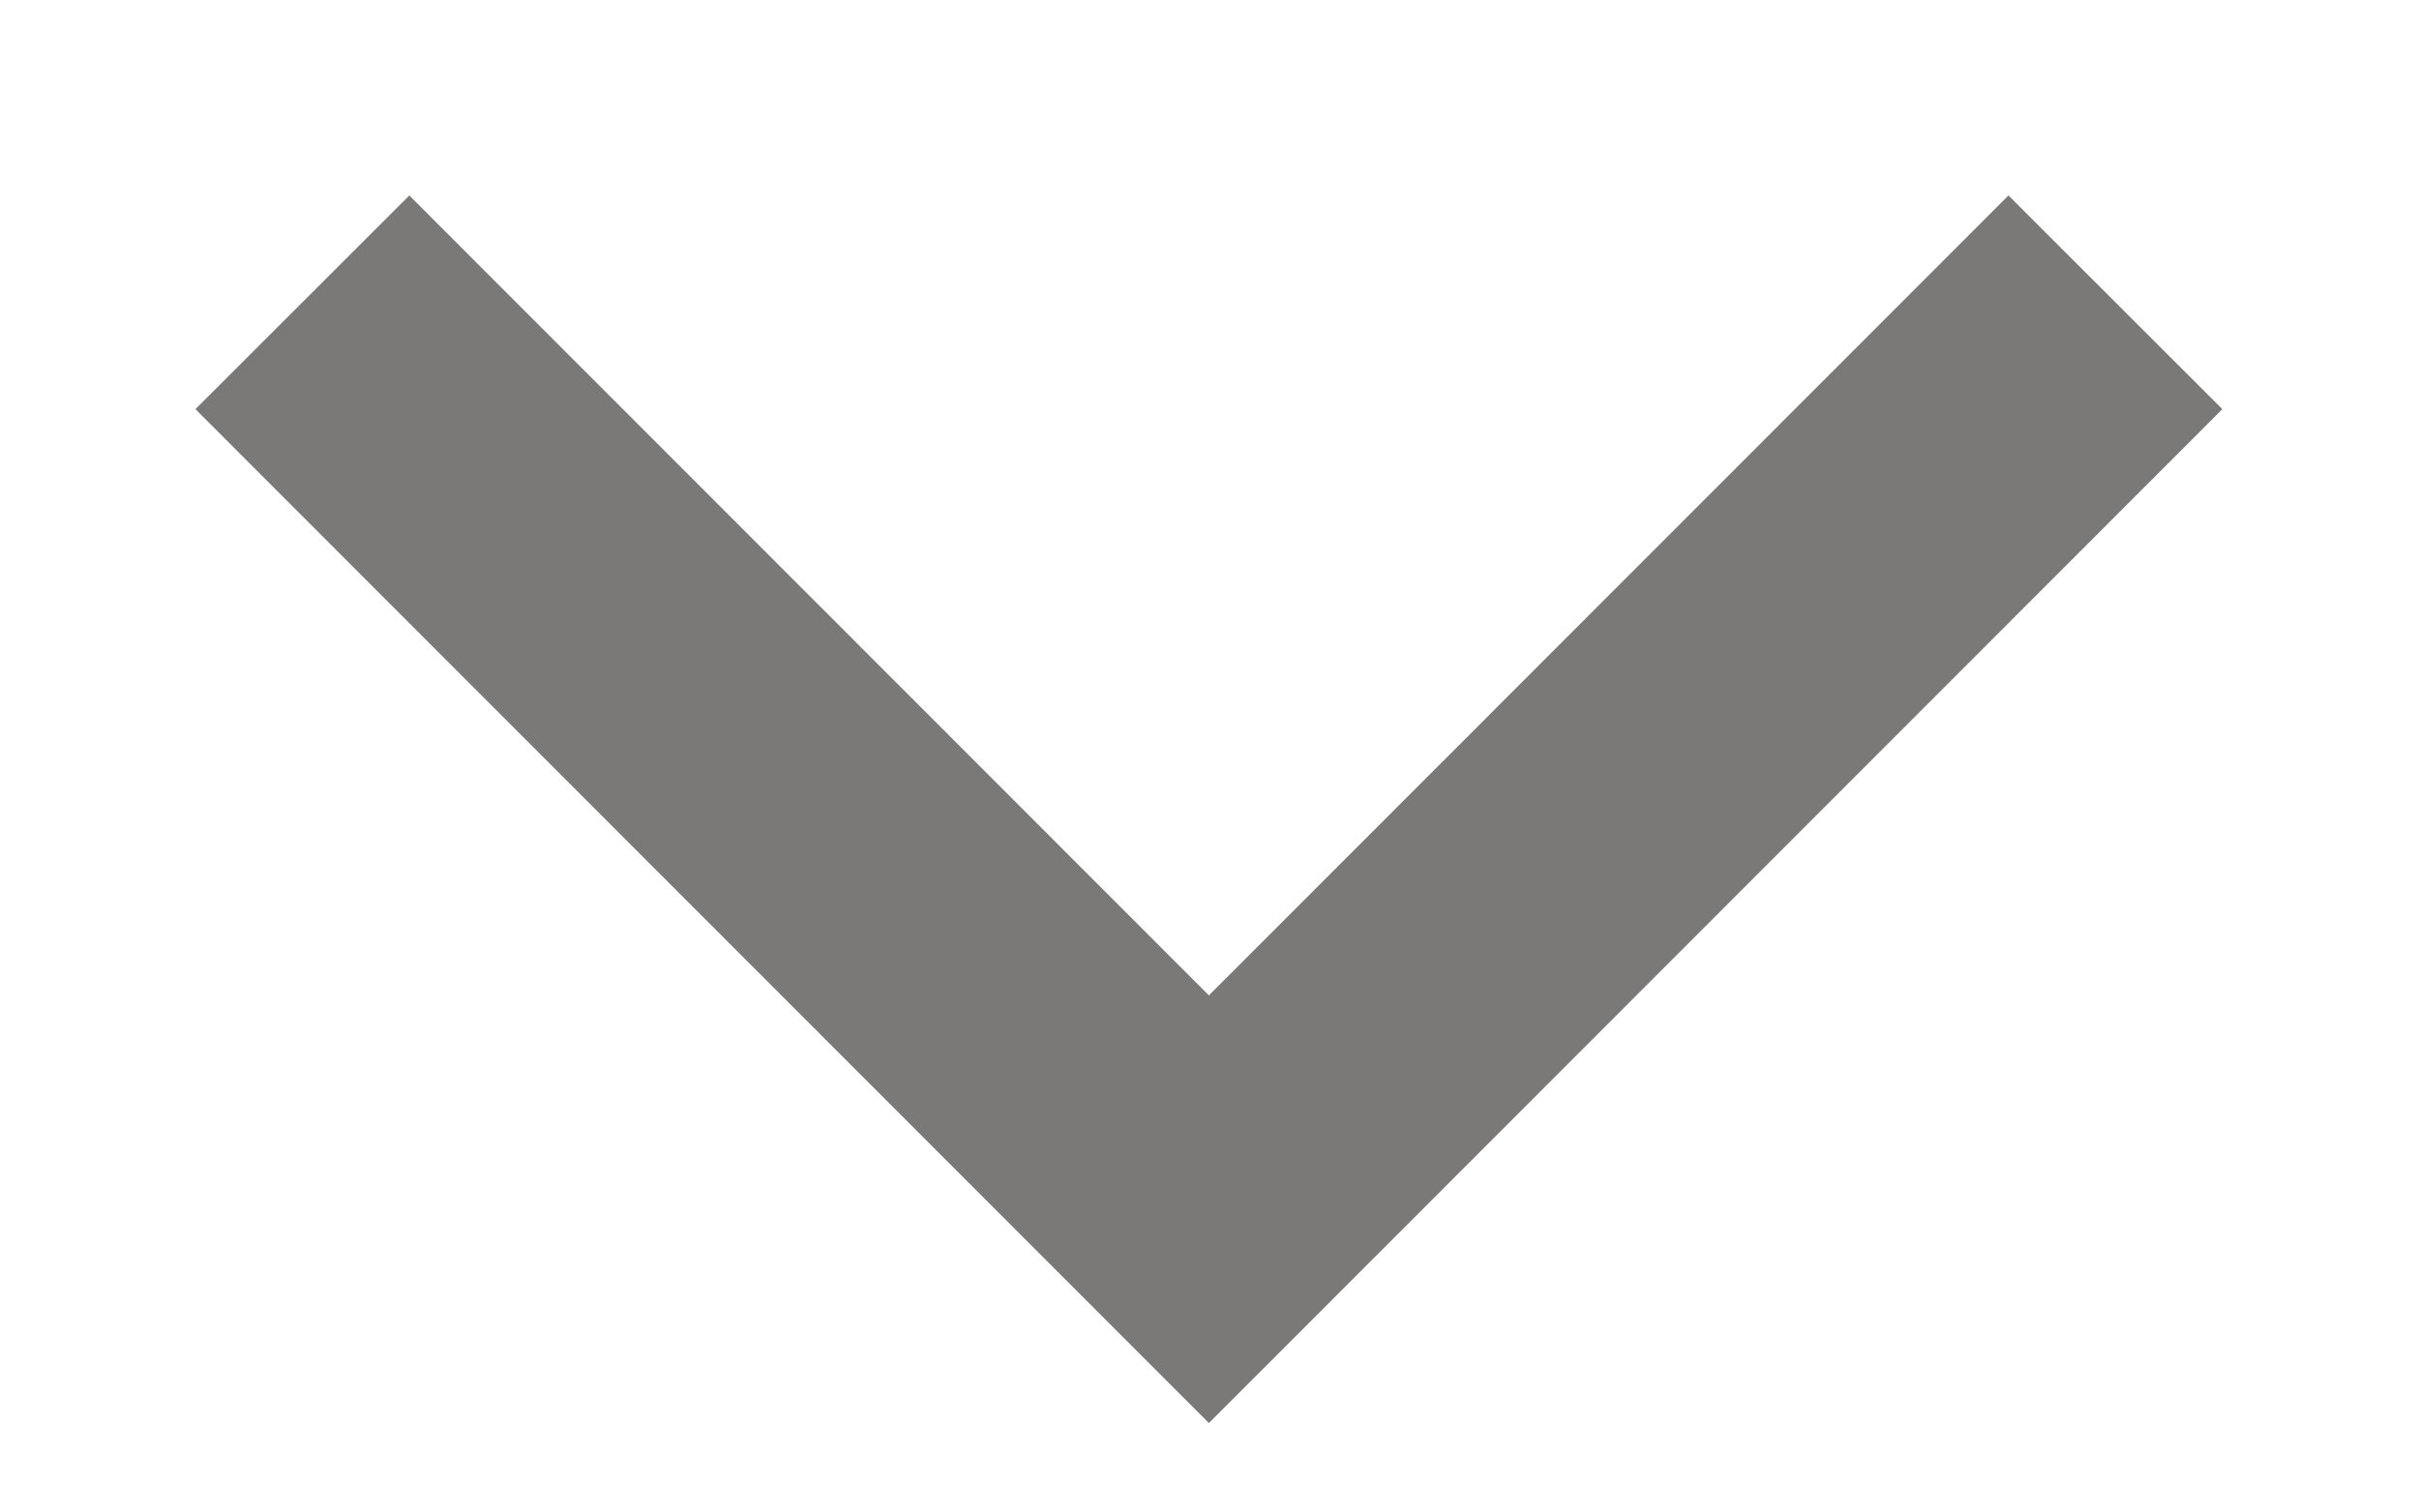
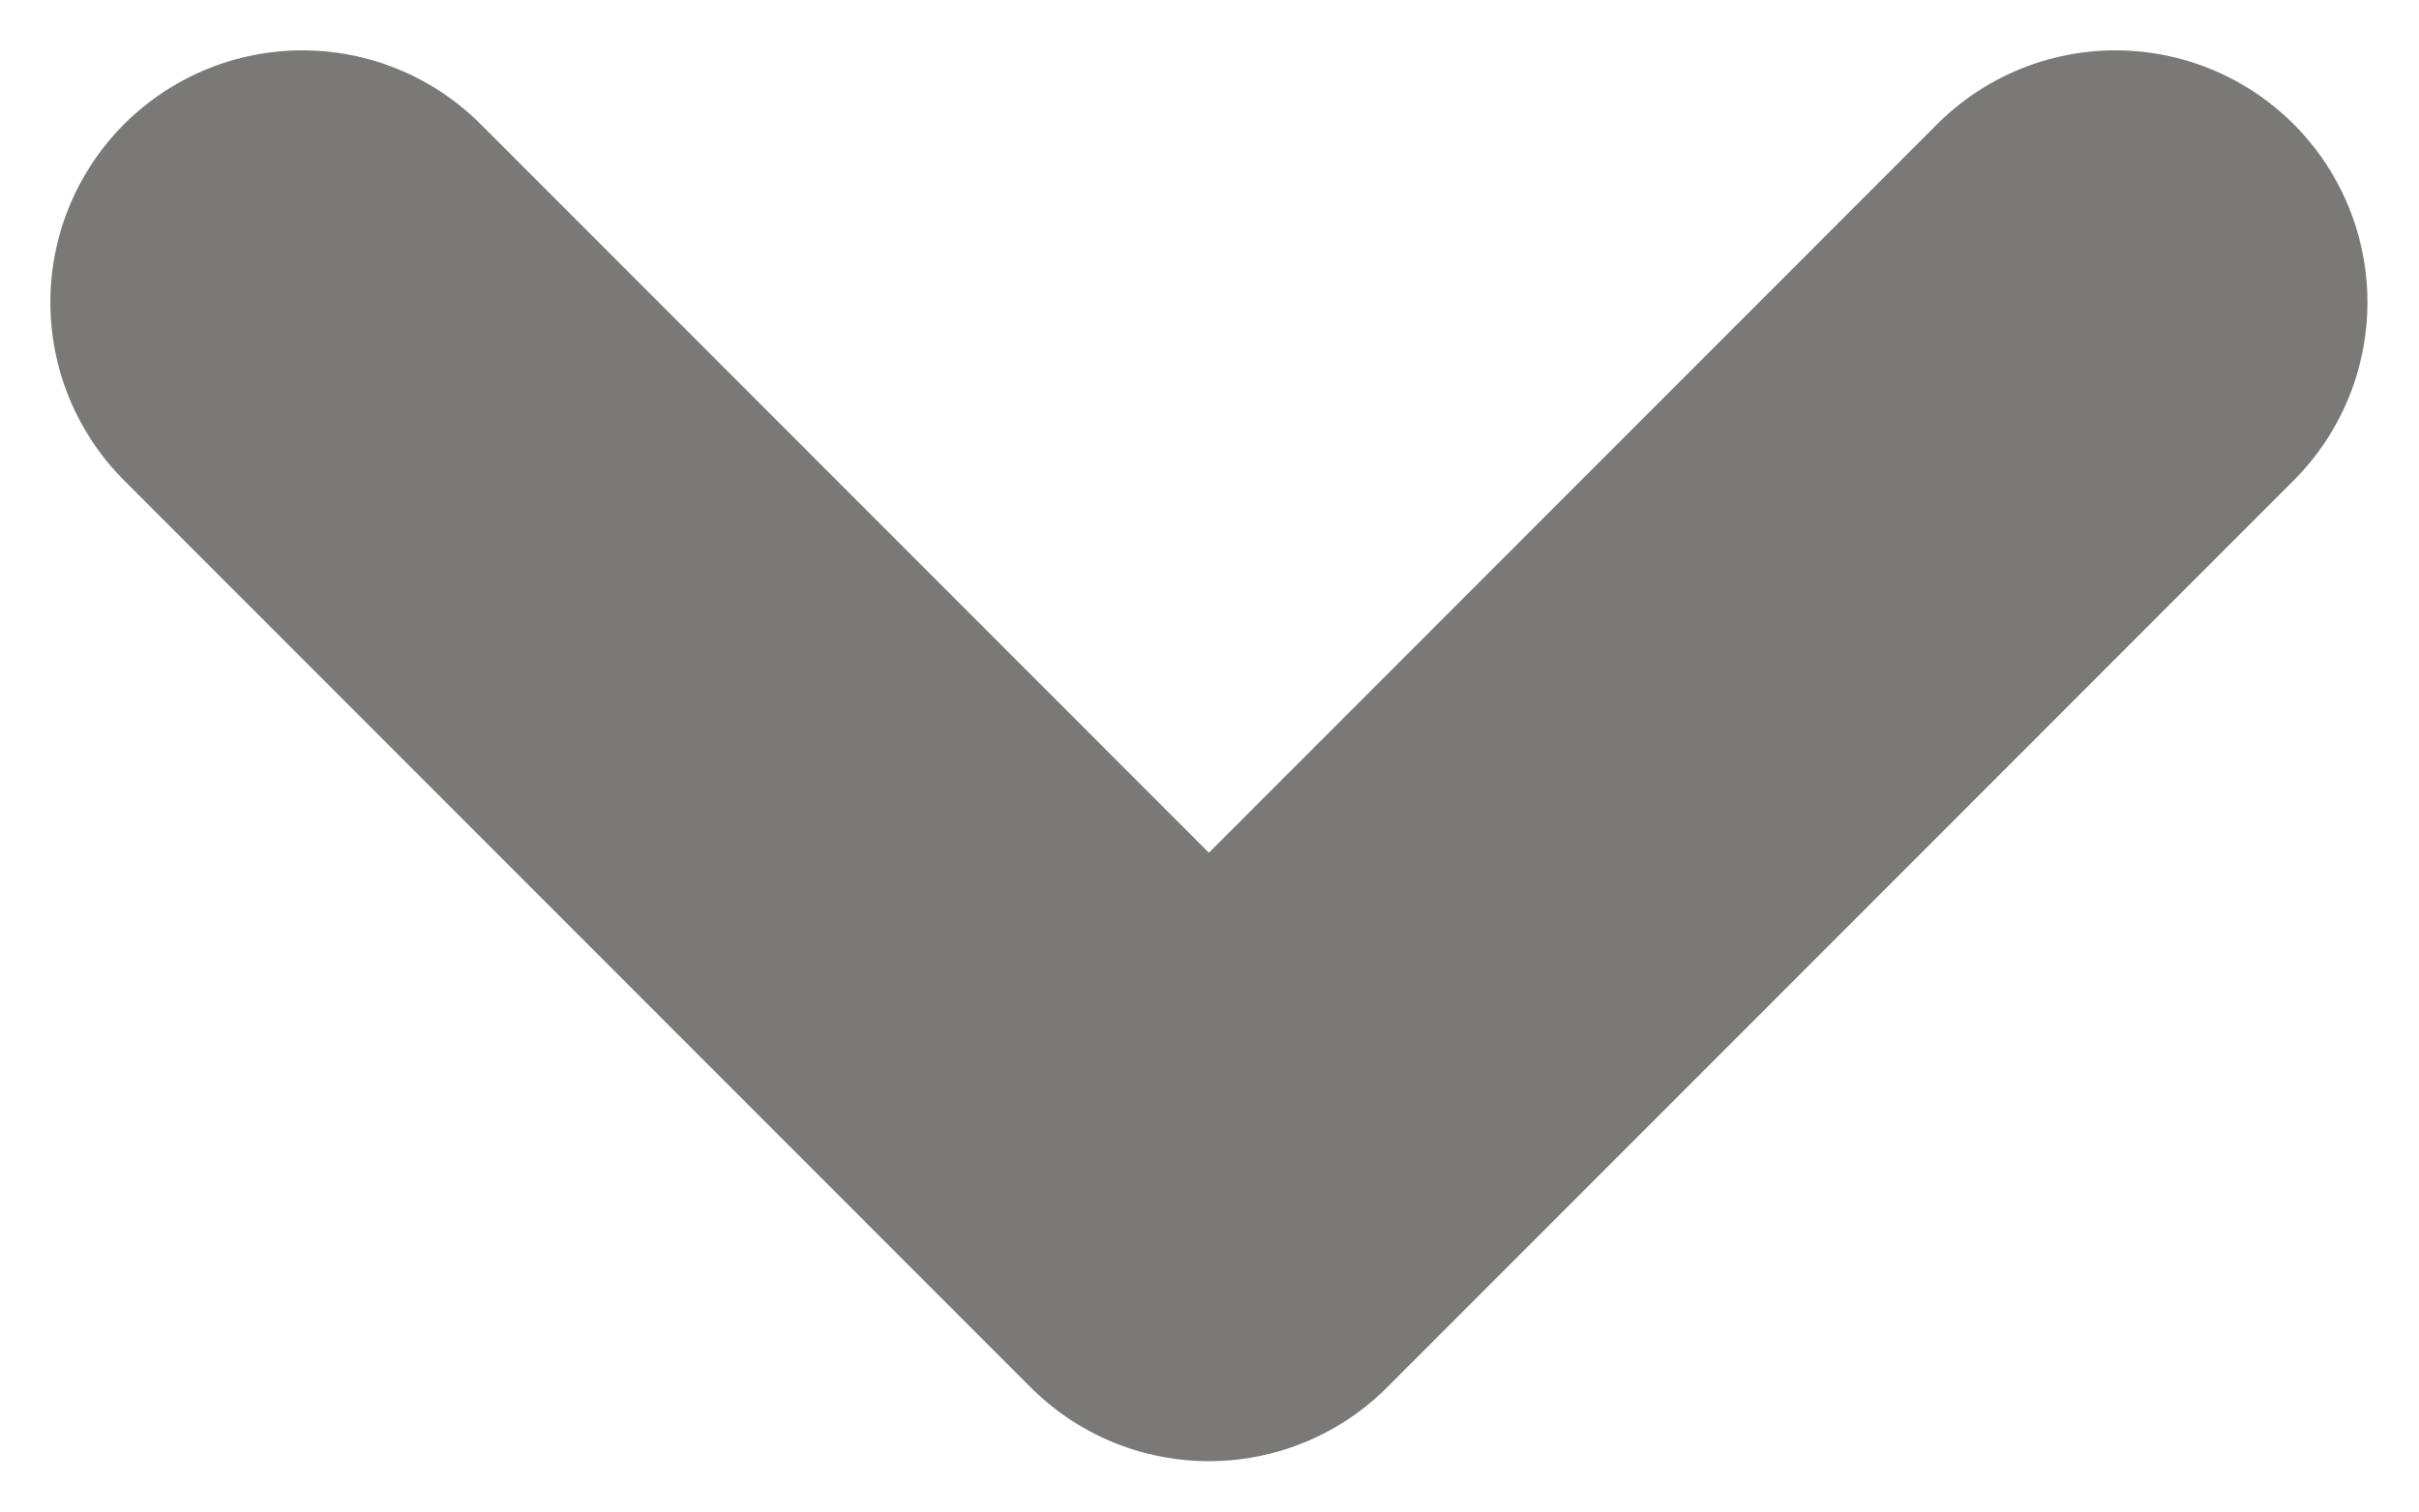
<svg xmlns="http://www.w3.org/2000/svg" width="8" height="5" viewBox="0 0 8 5" fill="none">
-   <path d="M1 1L3.998 4L6.996 1" stroke="#7A7978" strokeWidth="1.667" strokeLinecap="round" strokeLinejoin="round" />
+   <path d="M1 1L3.998 4L6.996 1" stroke="#7A7978" stroke-width="1.667" stroke-linecap="round" stroke-linejoin="round" />
</svg>
